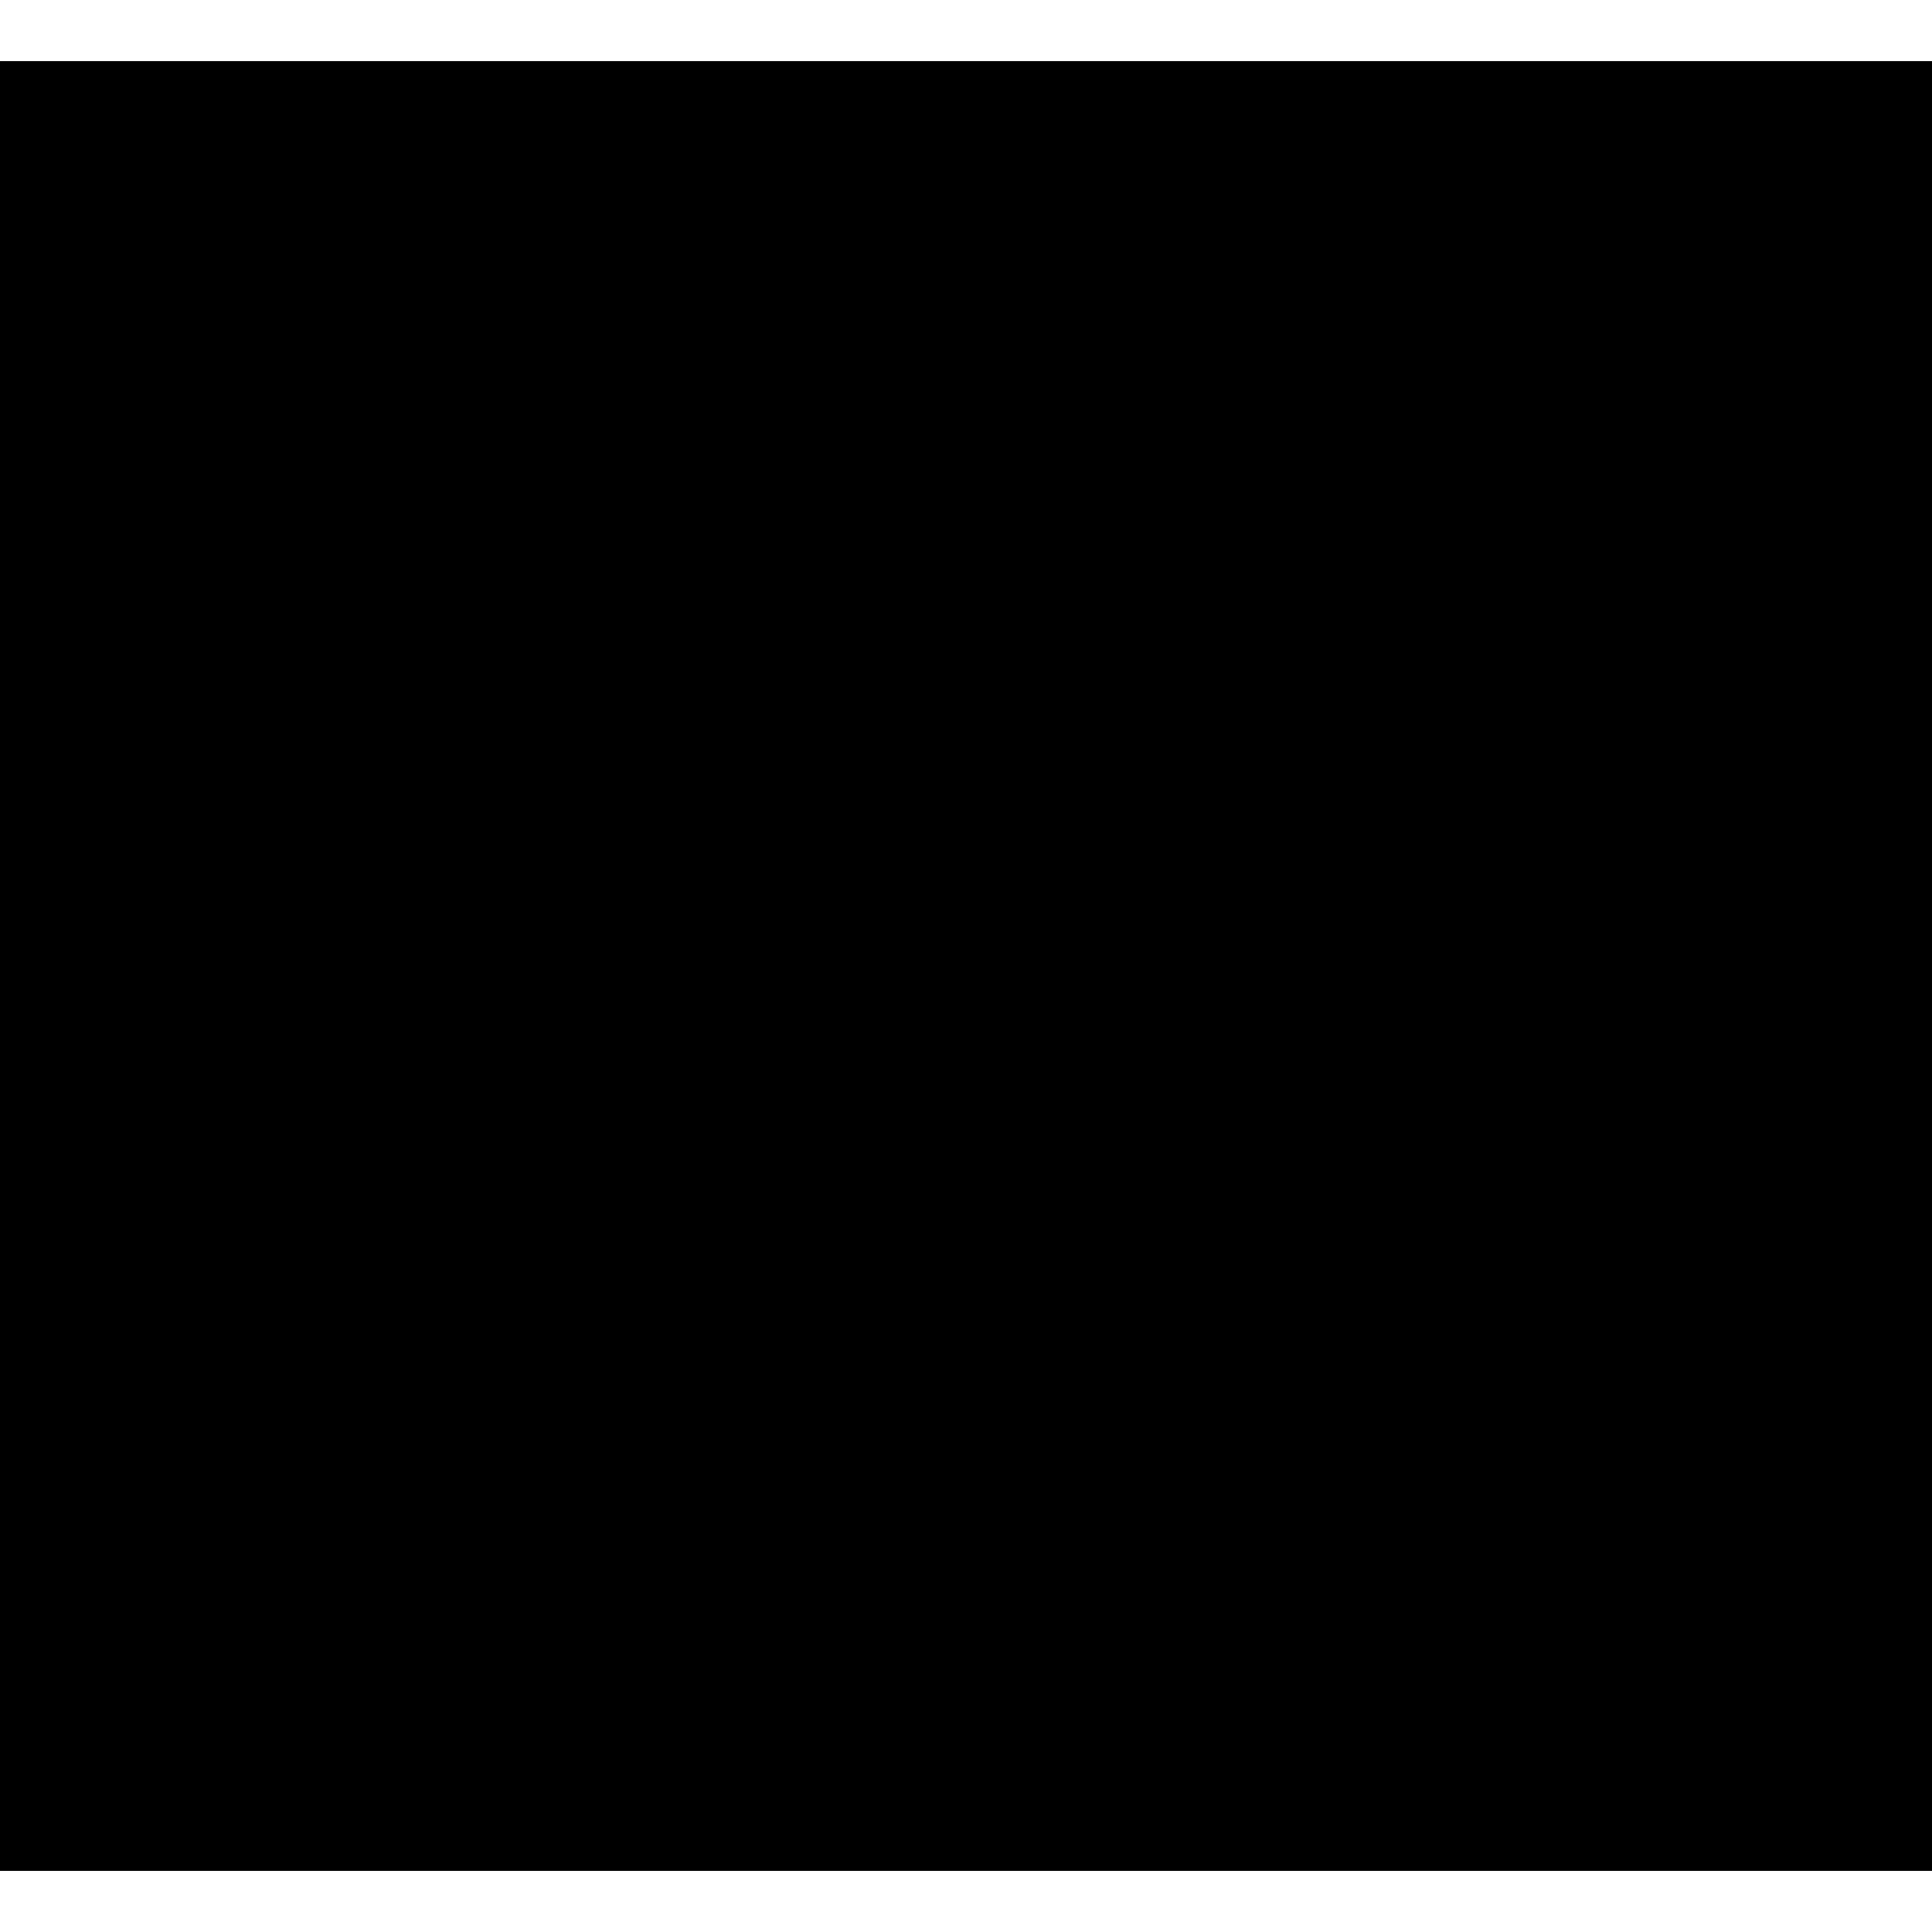
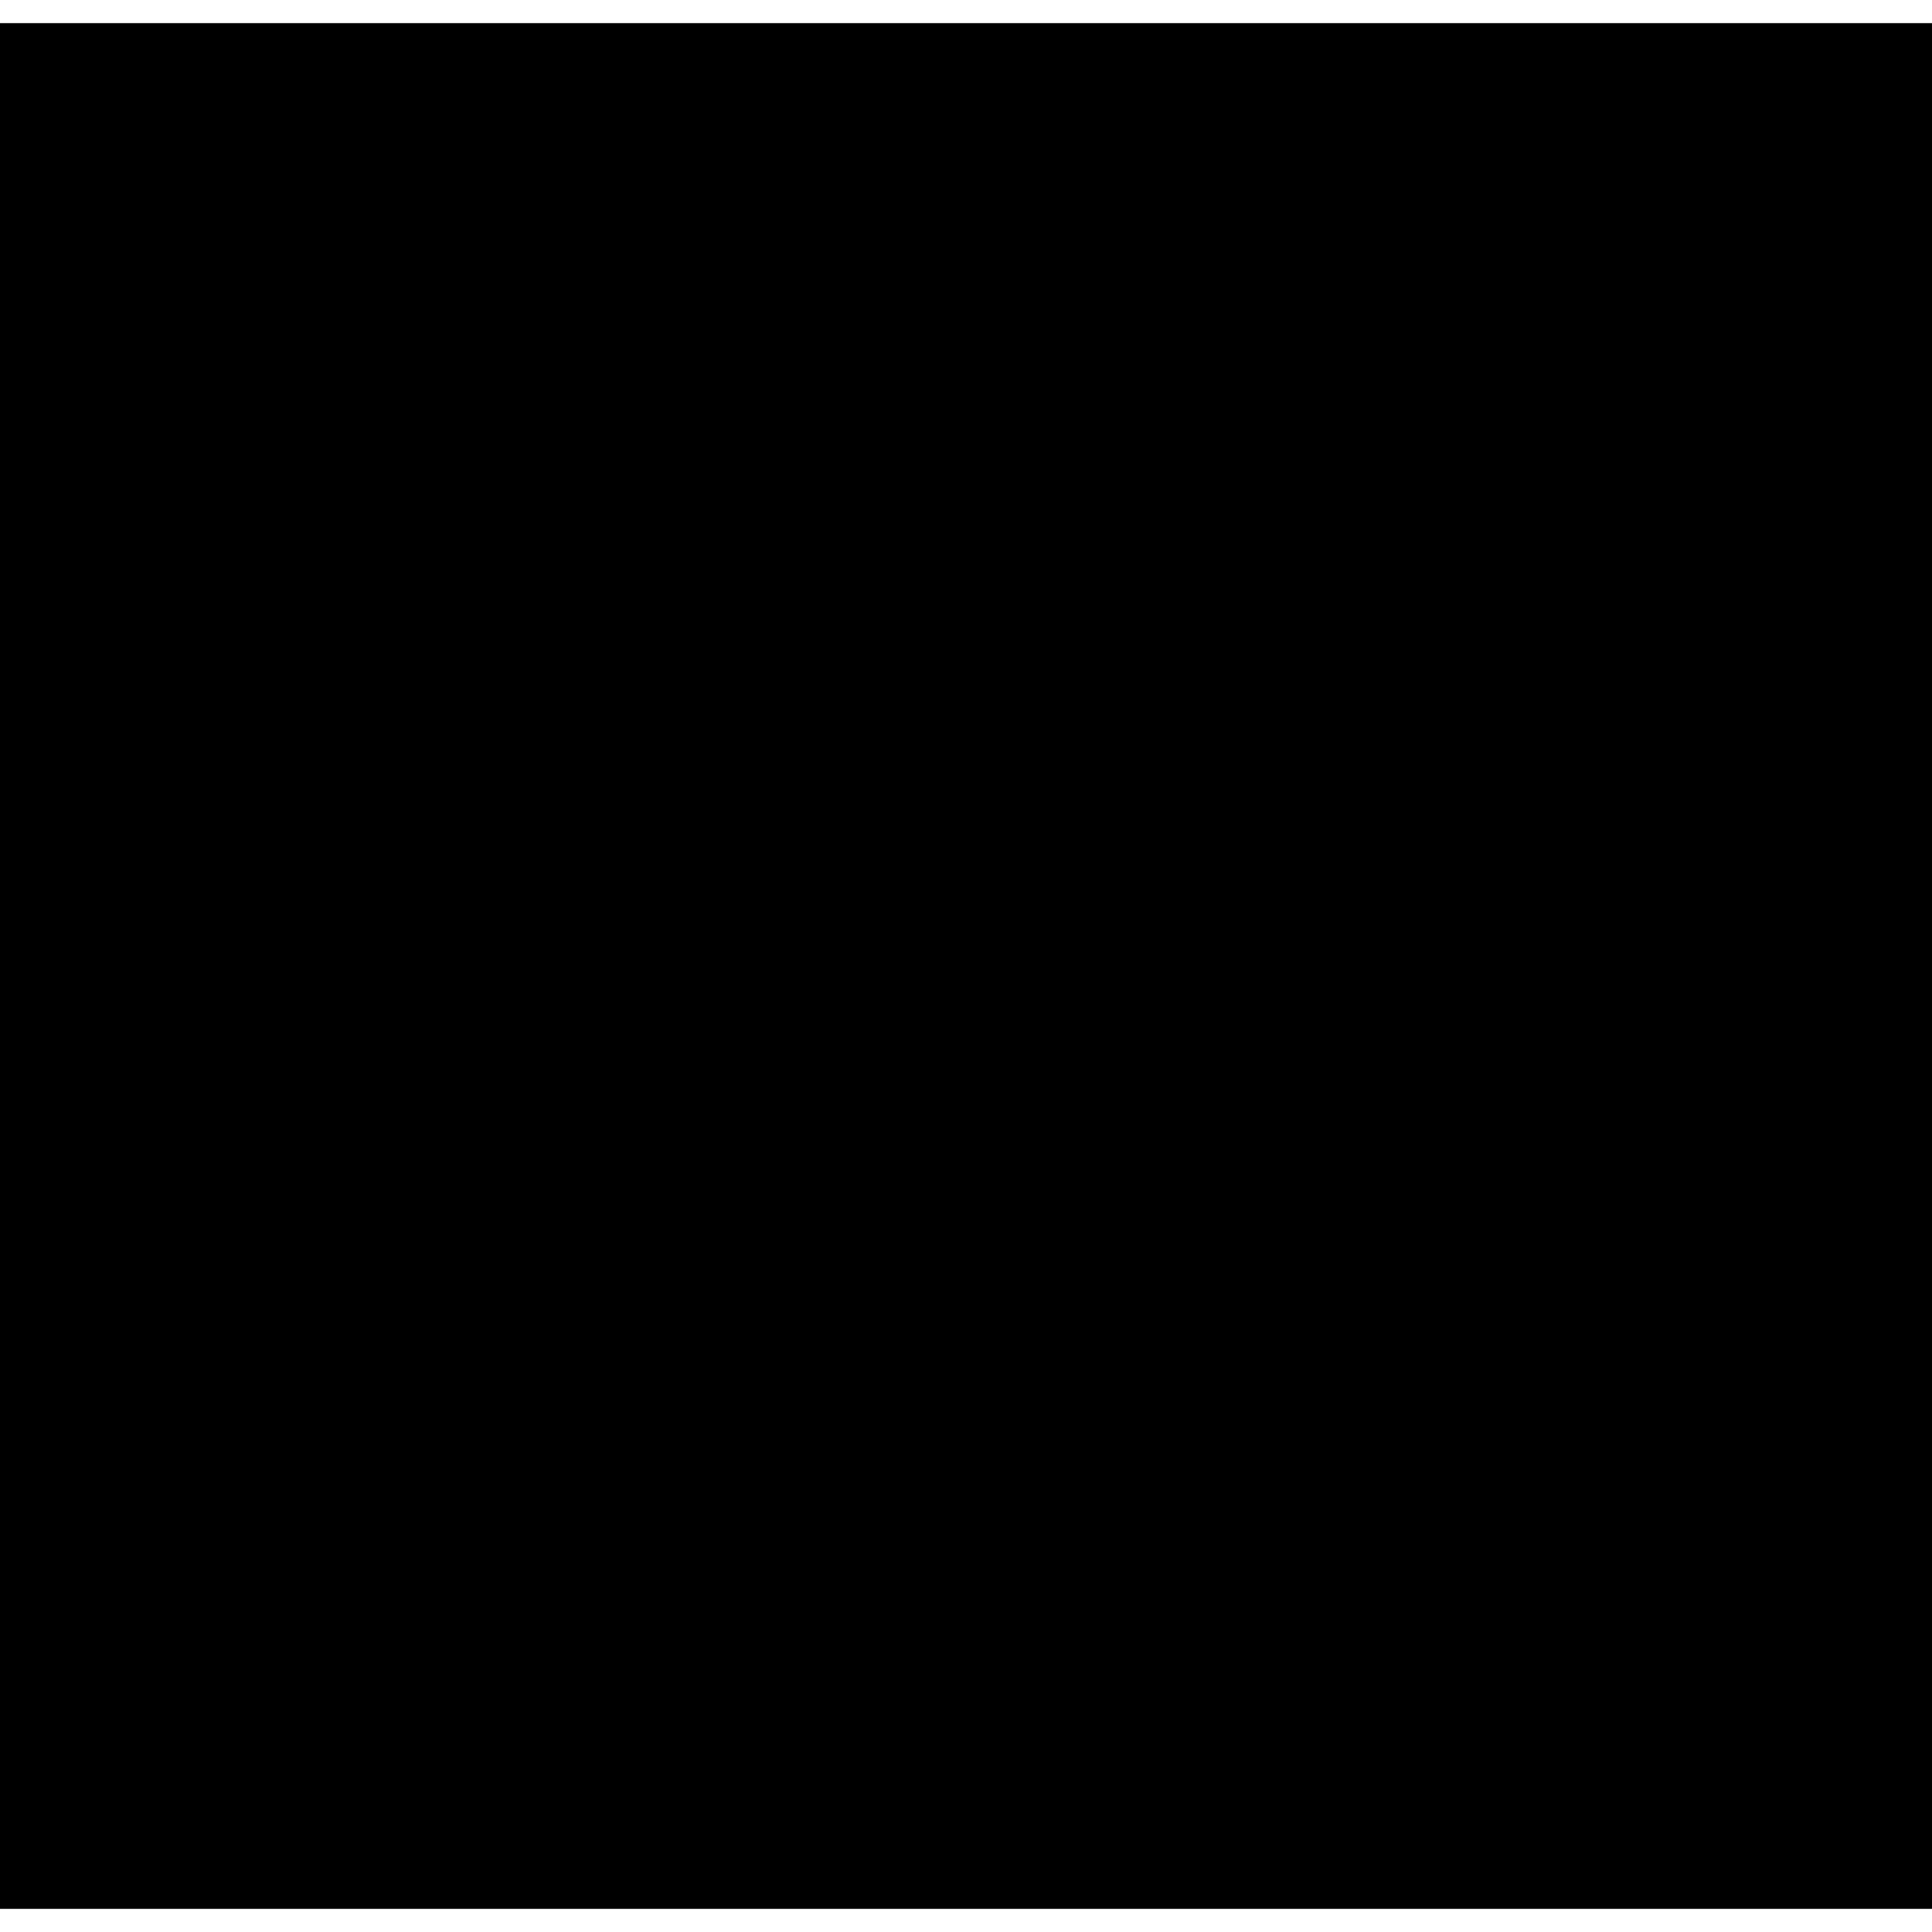
- <svg xmlns="http://www.w3.org/2000/svg" version="1.0" width="822pt" height="822pt" viewBox="0 0 822 822" preserveAspectRatio="xMidYMid meet">
-   <g transform="translate(0,822) scale(0.1,-0.1)" fill="#000000" stroke="none">
-     <path d="M0 4110 l0 -3850 4110 0 4110 0 0 3850 0 3850 -4110 0 -4110 0 0 -3850z" />
+ <svg xmlns="http://www.w3.org/2000/svg" version="1.0" width="1170pt" height="1170pt" viewBox="0 0 1170 1170" preserveAspectRatio="xMidYMid meet">
+   <g transform="translate(0,1170) scale(0.1,-0.1)" fill="#000000" stroke="none">
+     <path d="M0 5850 l0 -5710 5850 0 5850 0 0 5710 0 5710 -5850 0 -5850 0 0 -5710z" />
  </g>
</svg>
